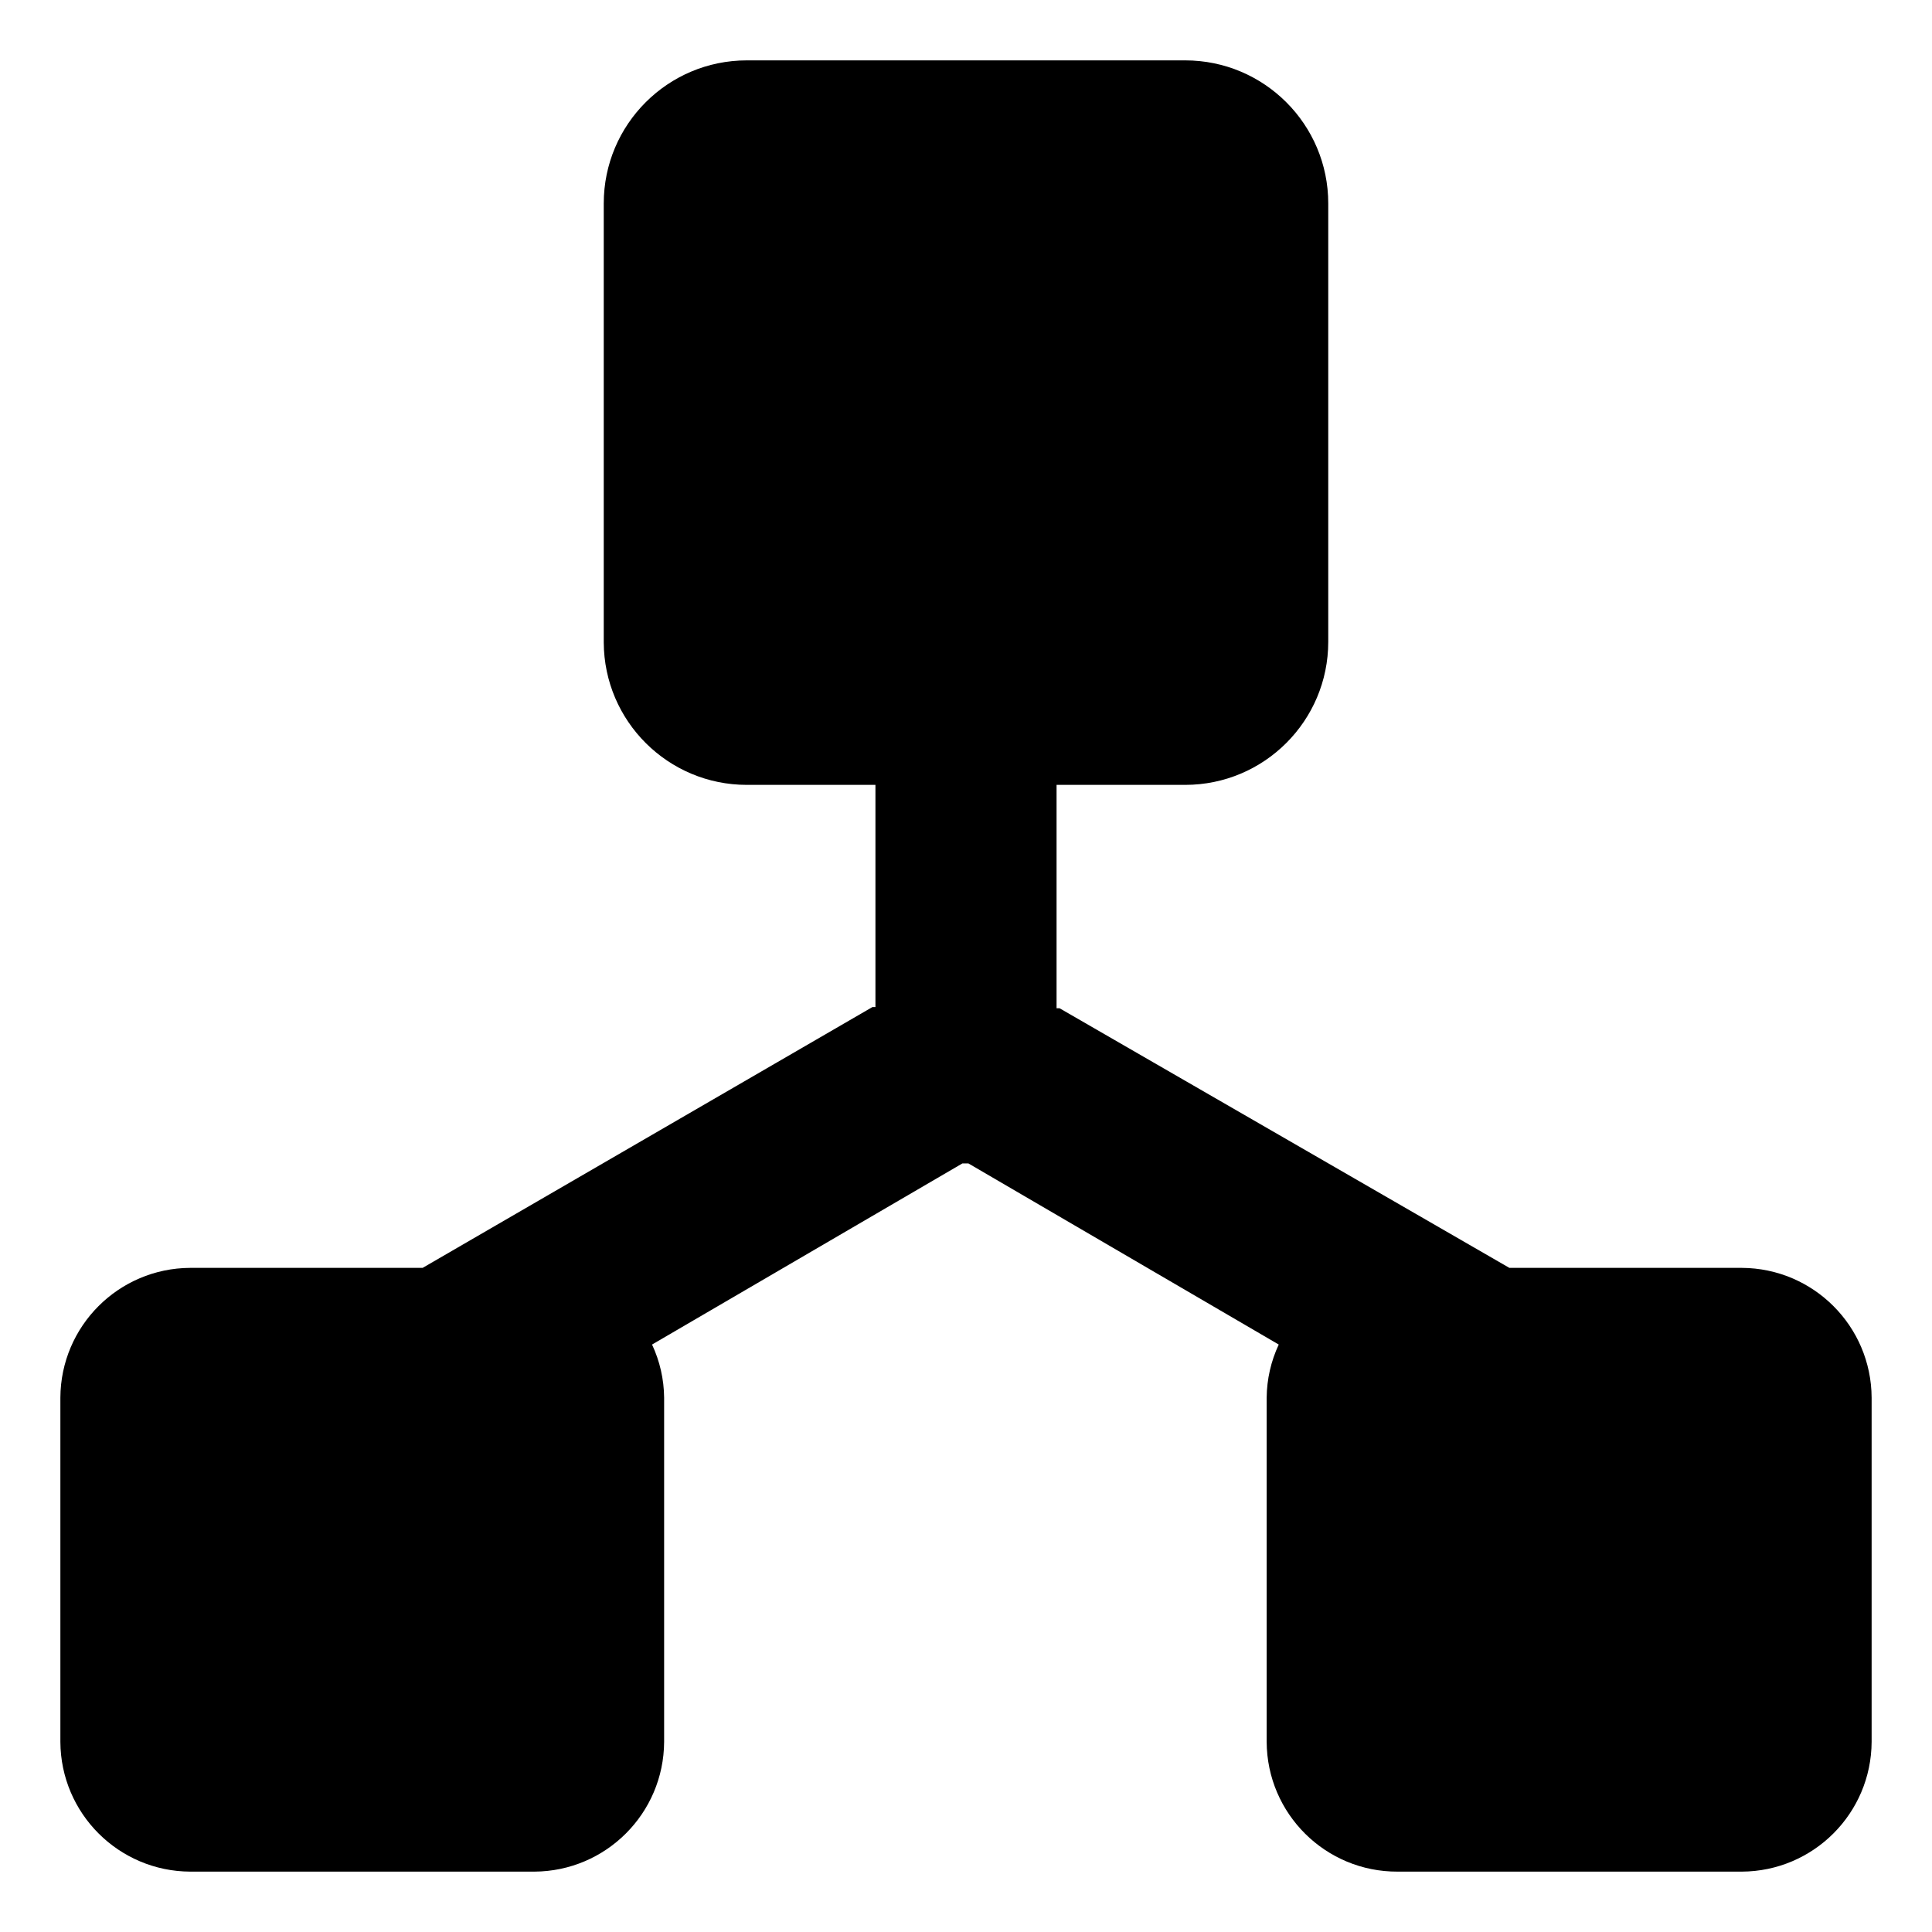
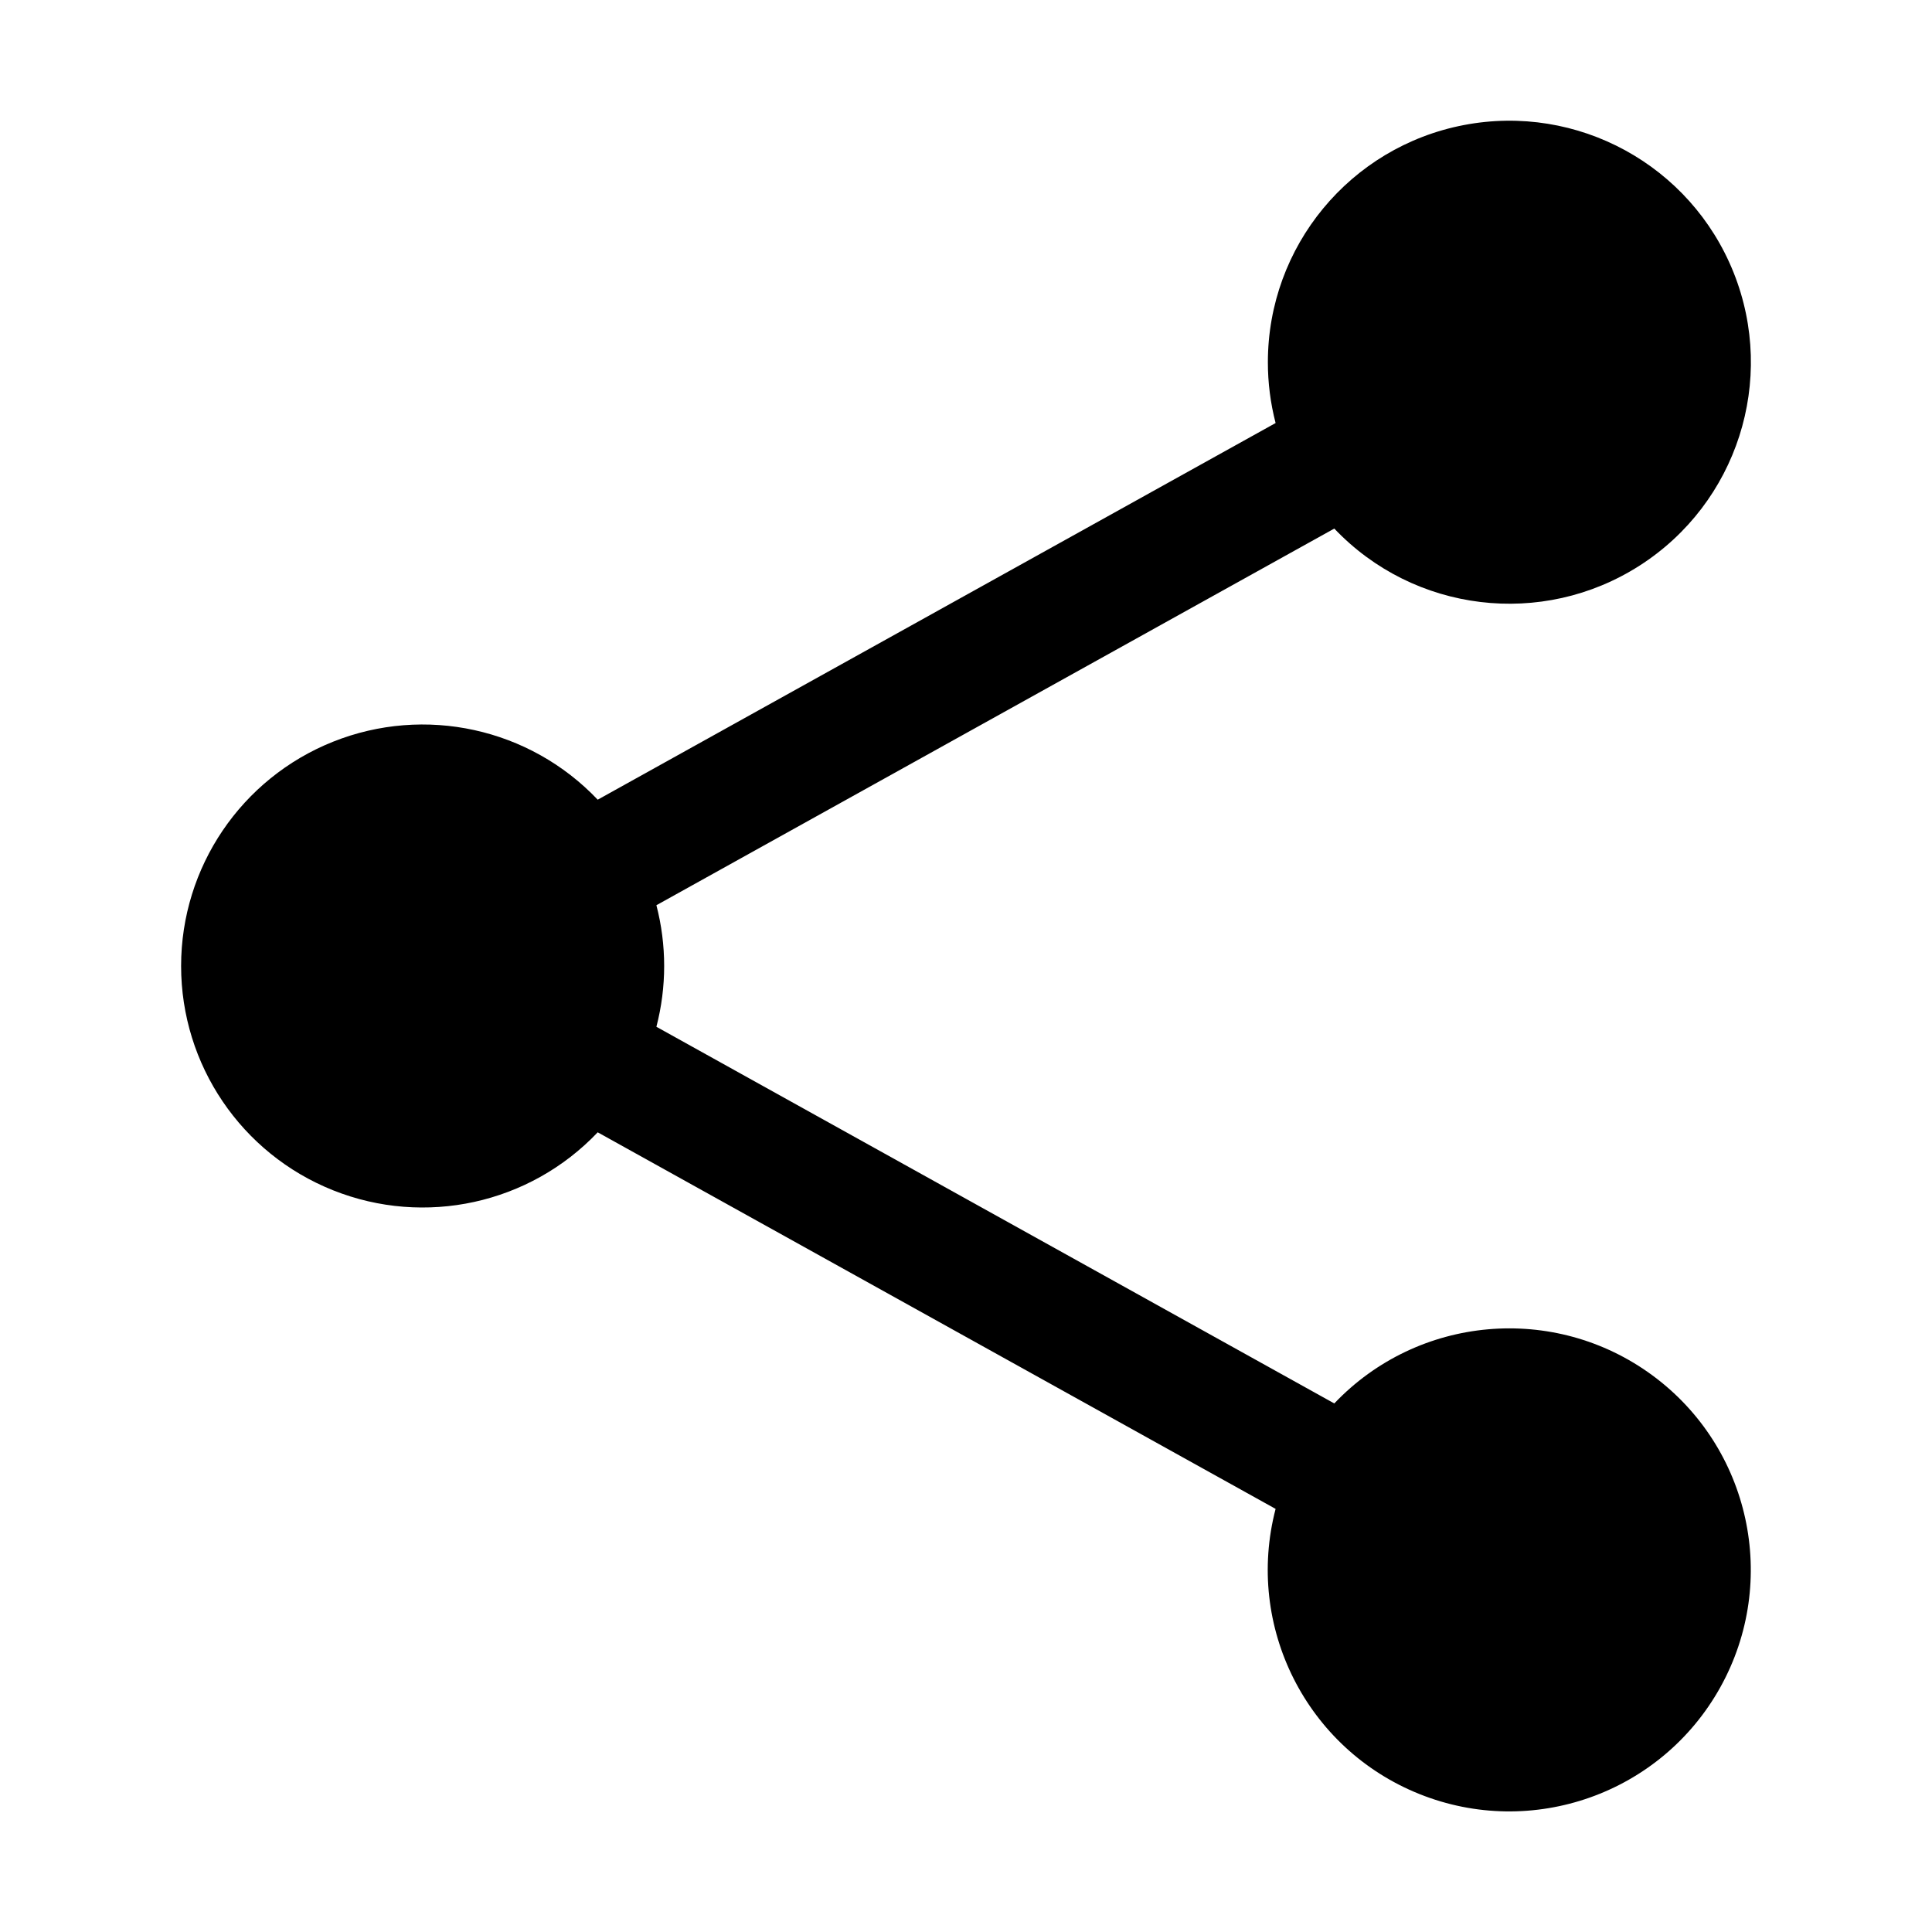
- <svg xmlns="http://www.w3.org/2000/svg" viewBox="0 0 1024 1024" width="24" height="24" fill="#000000">
-   <path d="M923.2 672H800l-238.4-137.6h-1.6V416h68.16A75.84 75.84 0 0 0 704 340.16V107.84A75.84 75.84 0 0 0 628.16 32h-232.32A75.84 75.84 0 0 0 320 107.84v232.64A75.84 75.84 0 0 0 395.84 416h68.16v117.76h-1.6L224 672H100.8A69.12 69.12 0 0 0 32 740.8v182.4A69.12 69.12 0 0 0 100.8 992h182.4A69.12 69.12 0 0 0 352 923.2v-182.4a67.84 67.84 0 0 0-6.4-28.16l164.48-96h3.2l164.48 96a67.84 67.84 0 0 0-6.4 28.16v182.4A69.12 69.12 0 0 0 740.8 992h182.4A69.12 69.12 0 0 0 992 923.2v-182.4A69.12 69.12 0 0 0 923.2 672z" />
+ <svg xmlns="http://www.w3.org/2000/svg" viewBox="0 0 24 24" width="24" height="24" fill="#000000">
+   <path fill-rule="evenodd" d="M15.75 4.5a3 3 0 1 1 .825 2.066l-8.421 4.679a3.002 3.002 0 0 1 0 1.51l8.421 4.679a3 3 0 1 1-.729 1.31l-8.421-4.678a3 3 0 1 1 0-4.132l8.421-4.679a3 3 0 0 1-.096-.755Z" clip-rule="evenodd" />
</svg>
